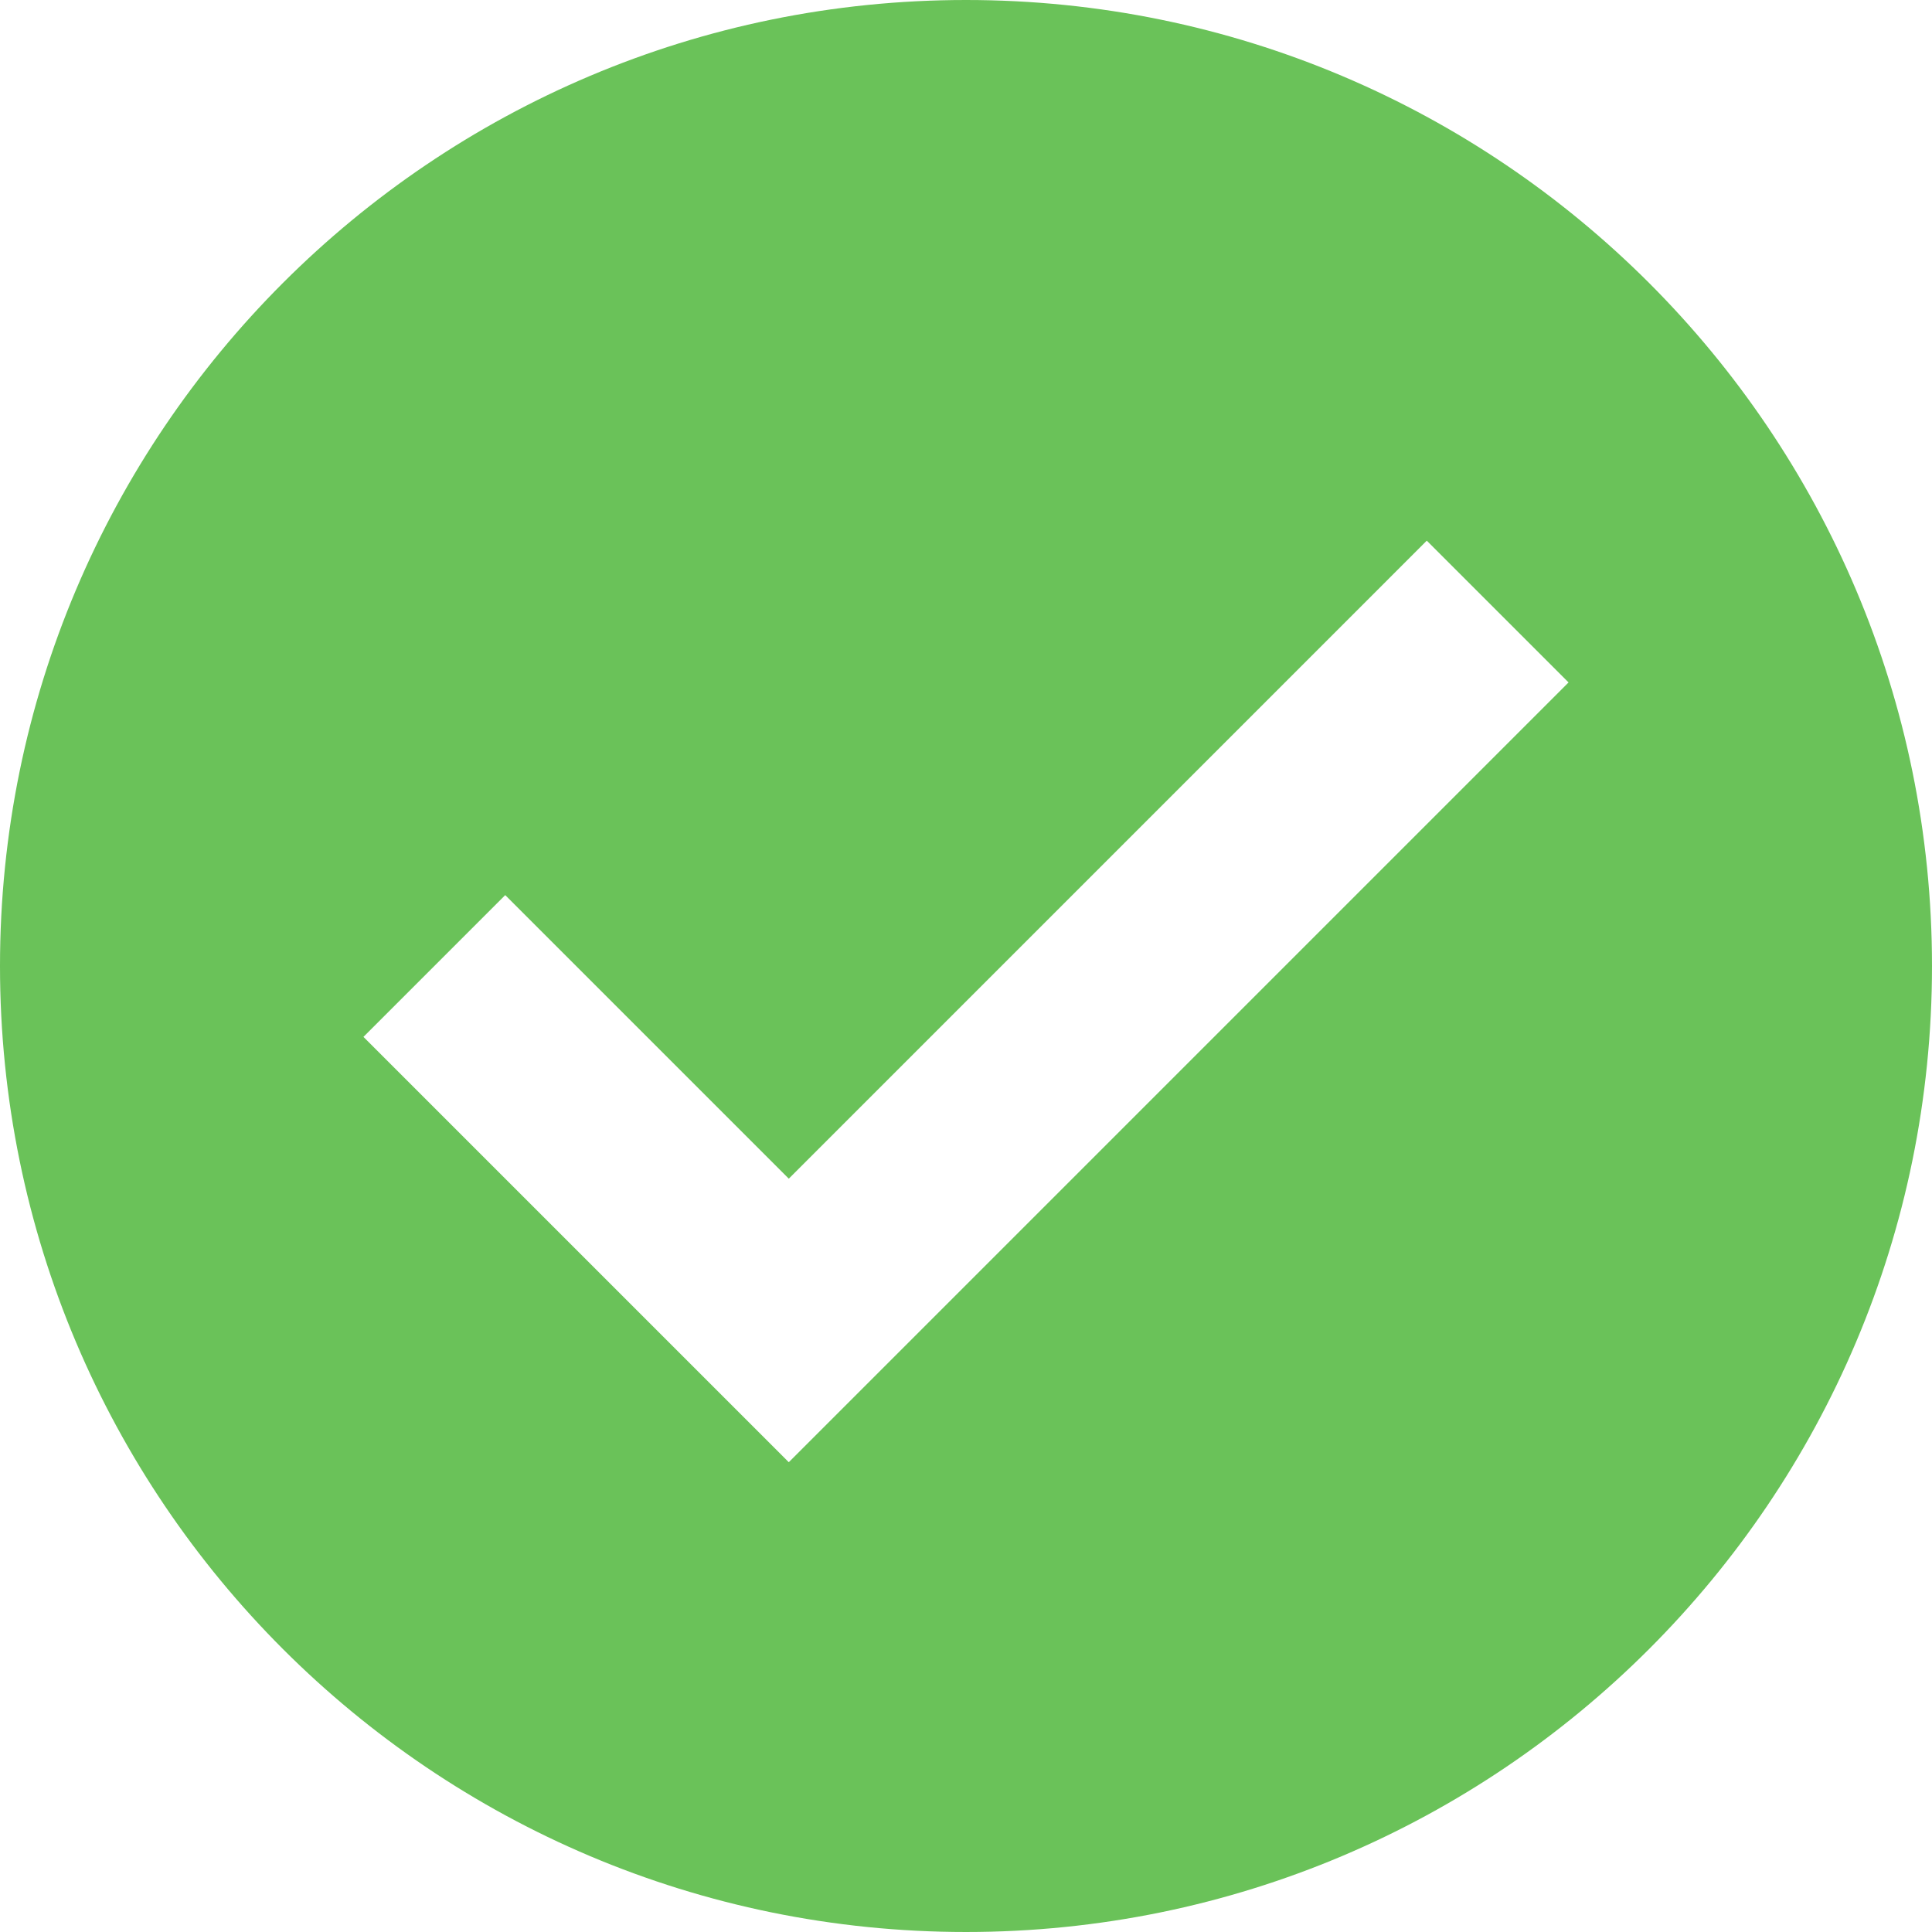
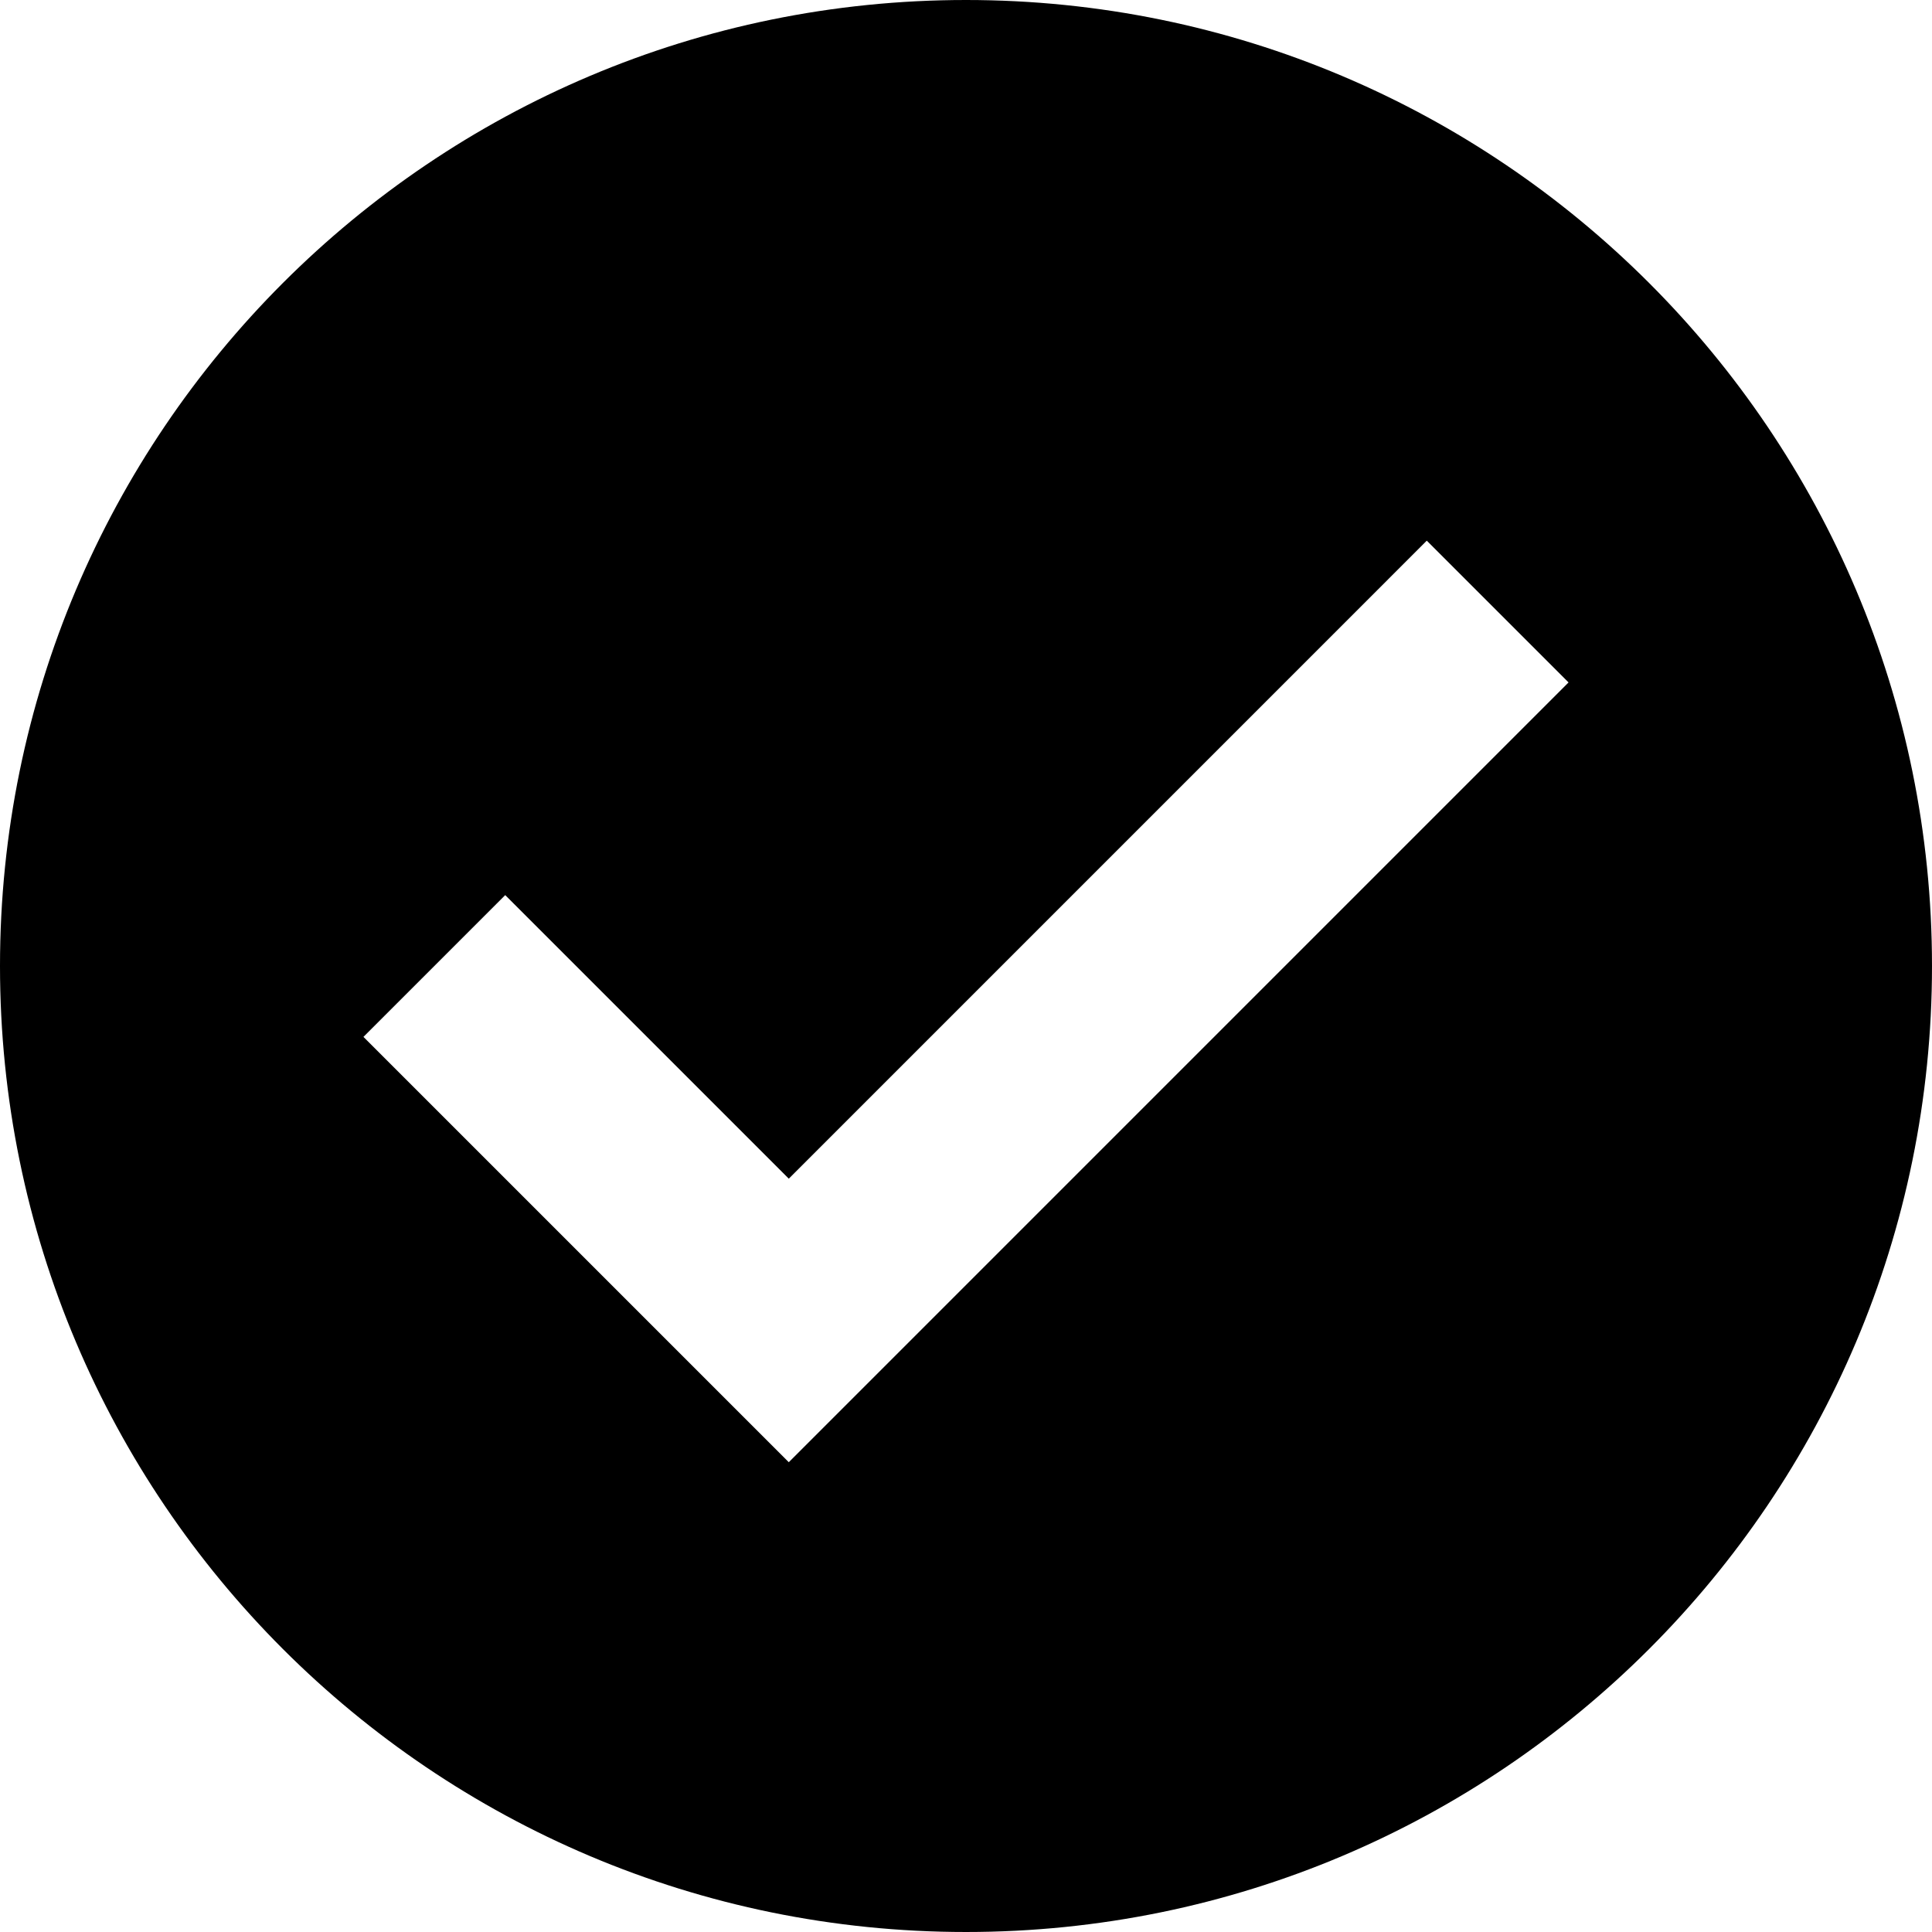
<svg xmlns="http://www.w3.org/2000/svg" version="1.1" x="0px" y="0px" viewBox="0 0 426.667 426.667" style="enable-background:new 0 0 426.667 426.667;" xml:space="preserve">
-   <path style="fill:#6AC259;" d="M213.333,0C95.518,0,0,95.514,0,213.333s95.518,213.333,213.333,213.333  c117.828,0,213.333-95.514,213.333-213.333S331.157,0,213.333,0z M174.199,322.918l-93.935-93.931l31.309-31.309l62.626,62.622  l140.894-140.898l31.309,31.309L174.199,322.918z" />
+   <path fill="currentColor" d="M213.333,0C95.518,0,0,95.514,0,213.333s95.518,213.333,213.333,213.333  c117.828,0,213.333-95.514,213.333-213.333S331.157,0,213.333,0z M174.199,322.918l-93.935-93.931l31.309-31.309l62.626,62.622  l140.894-140.898l31.309,31.309L174.199,322.918z" />
</svg>
